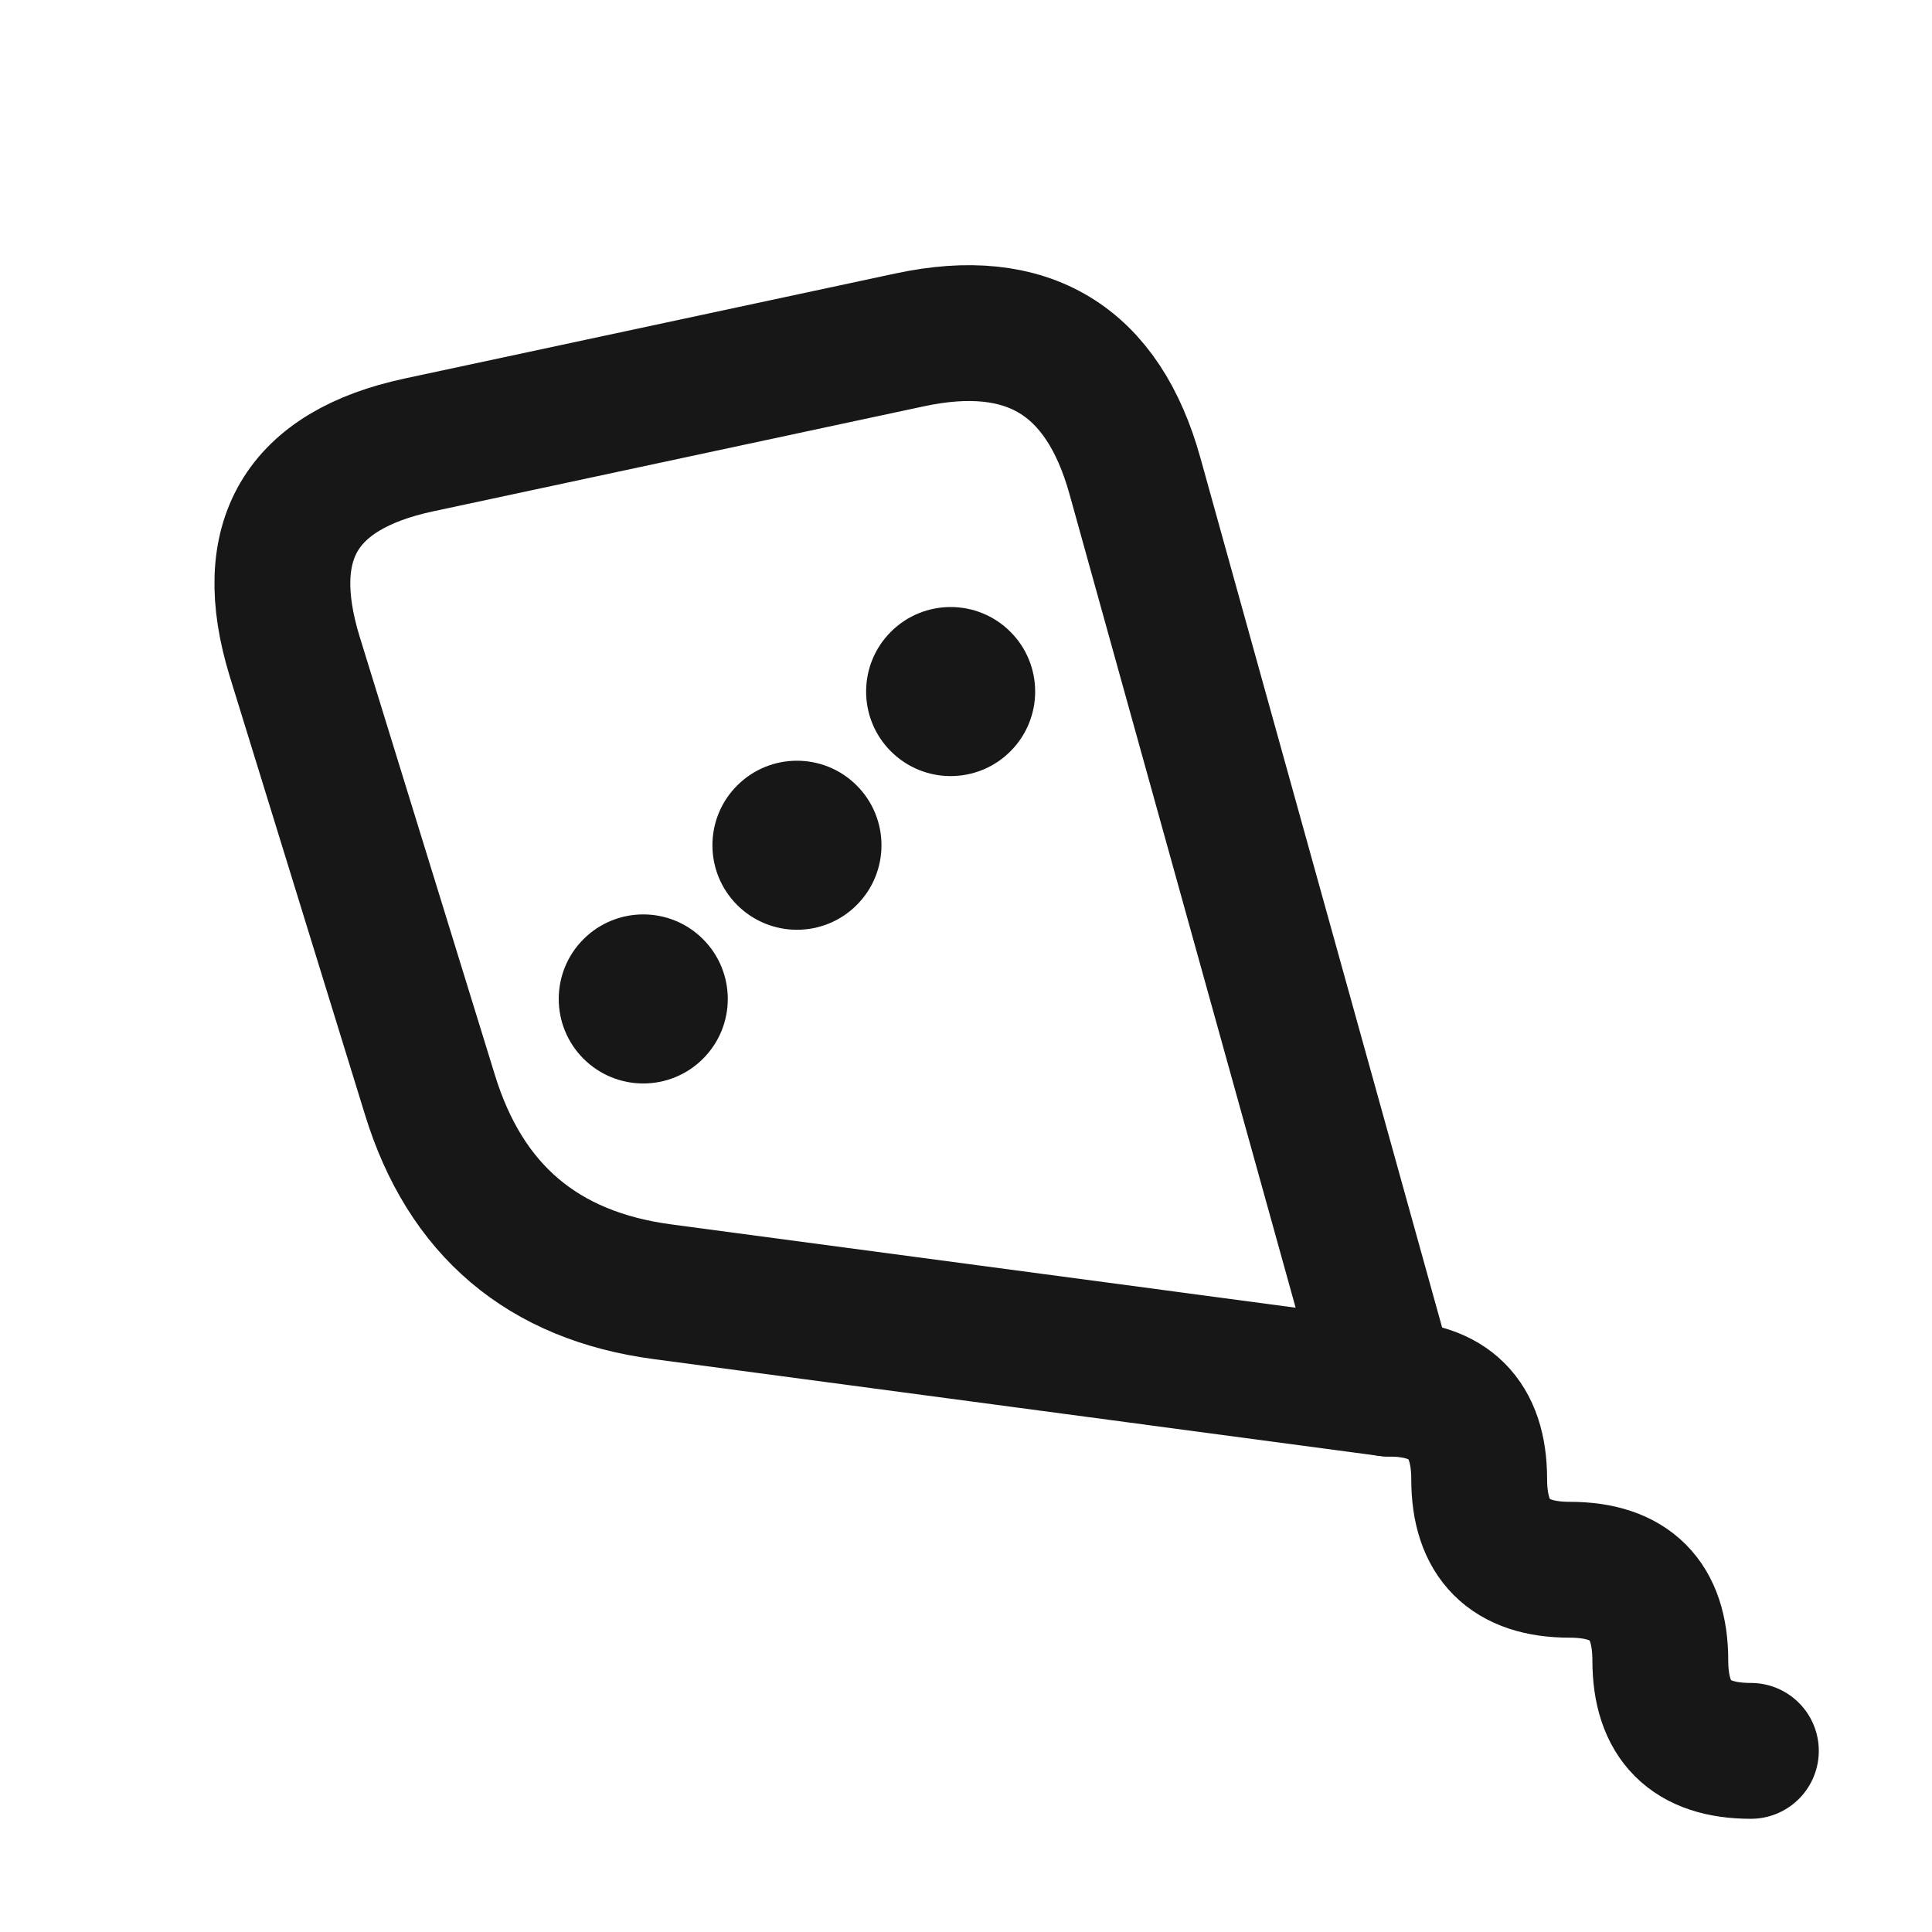
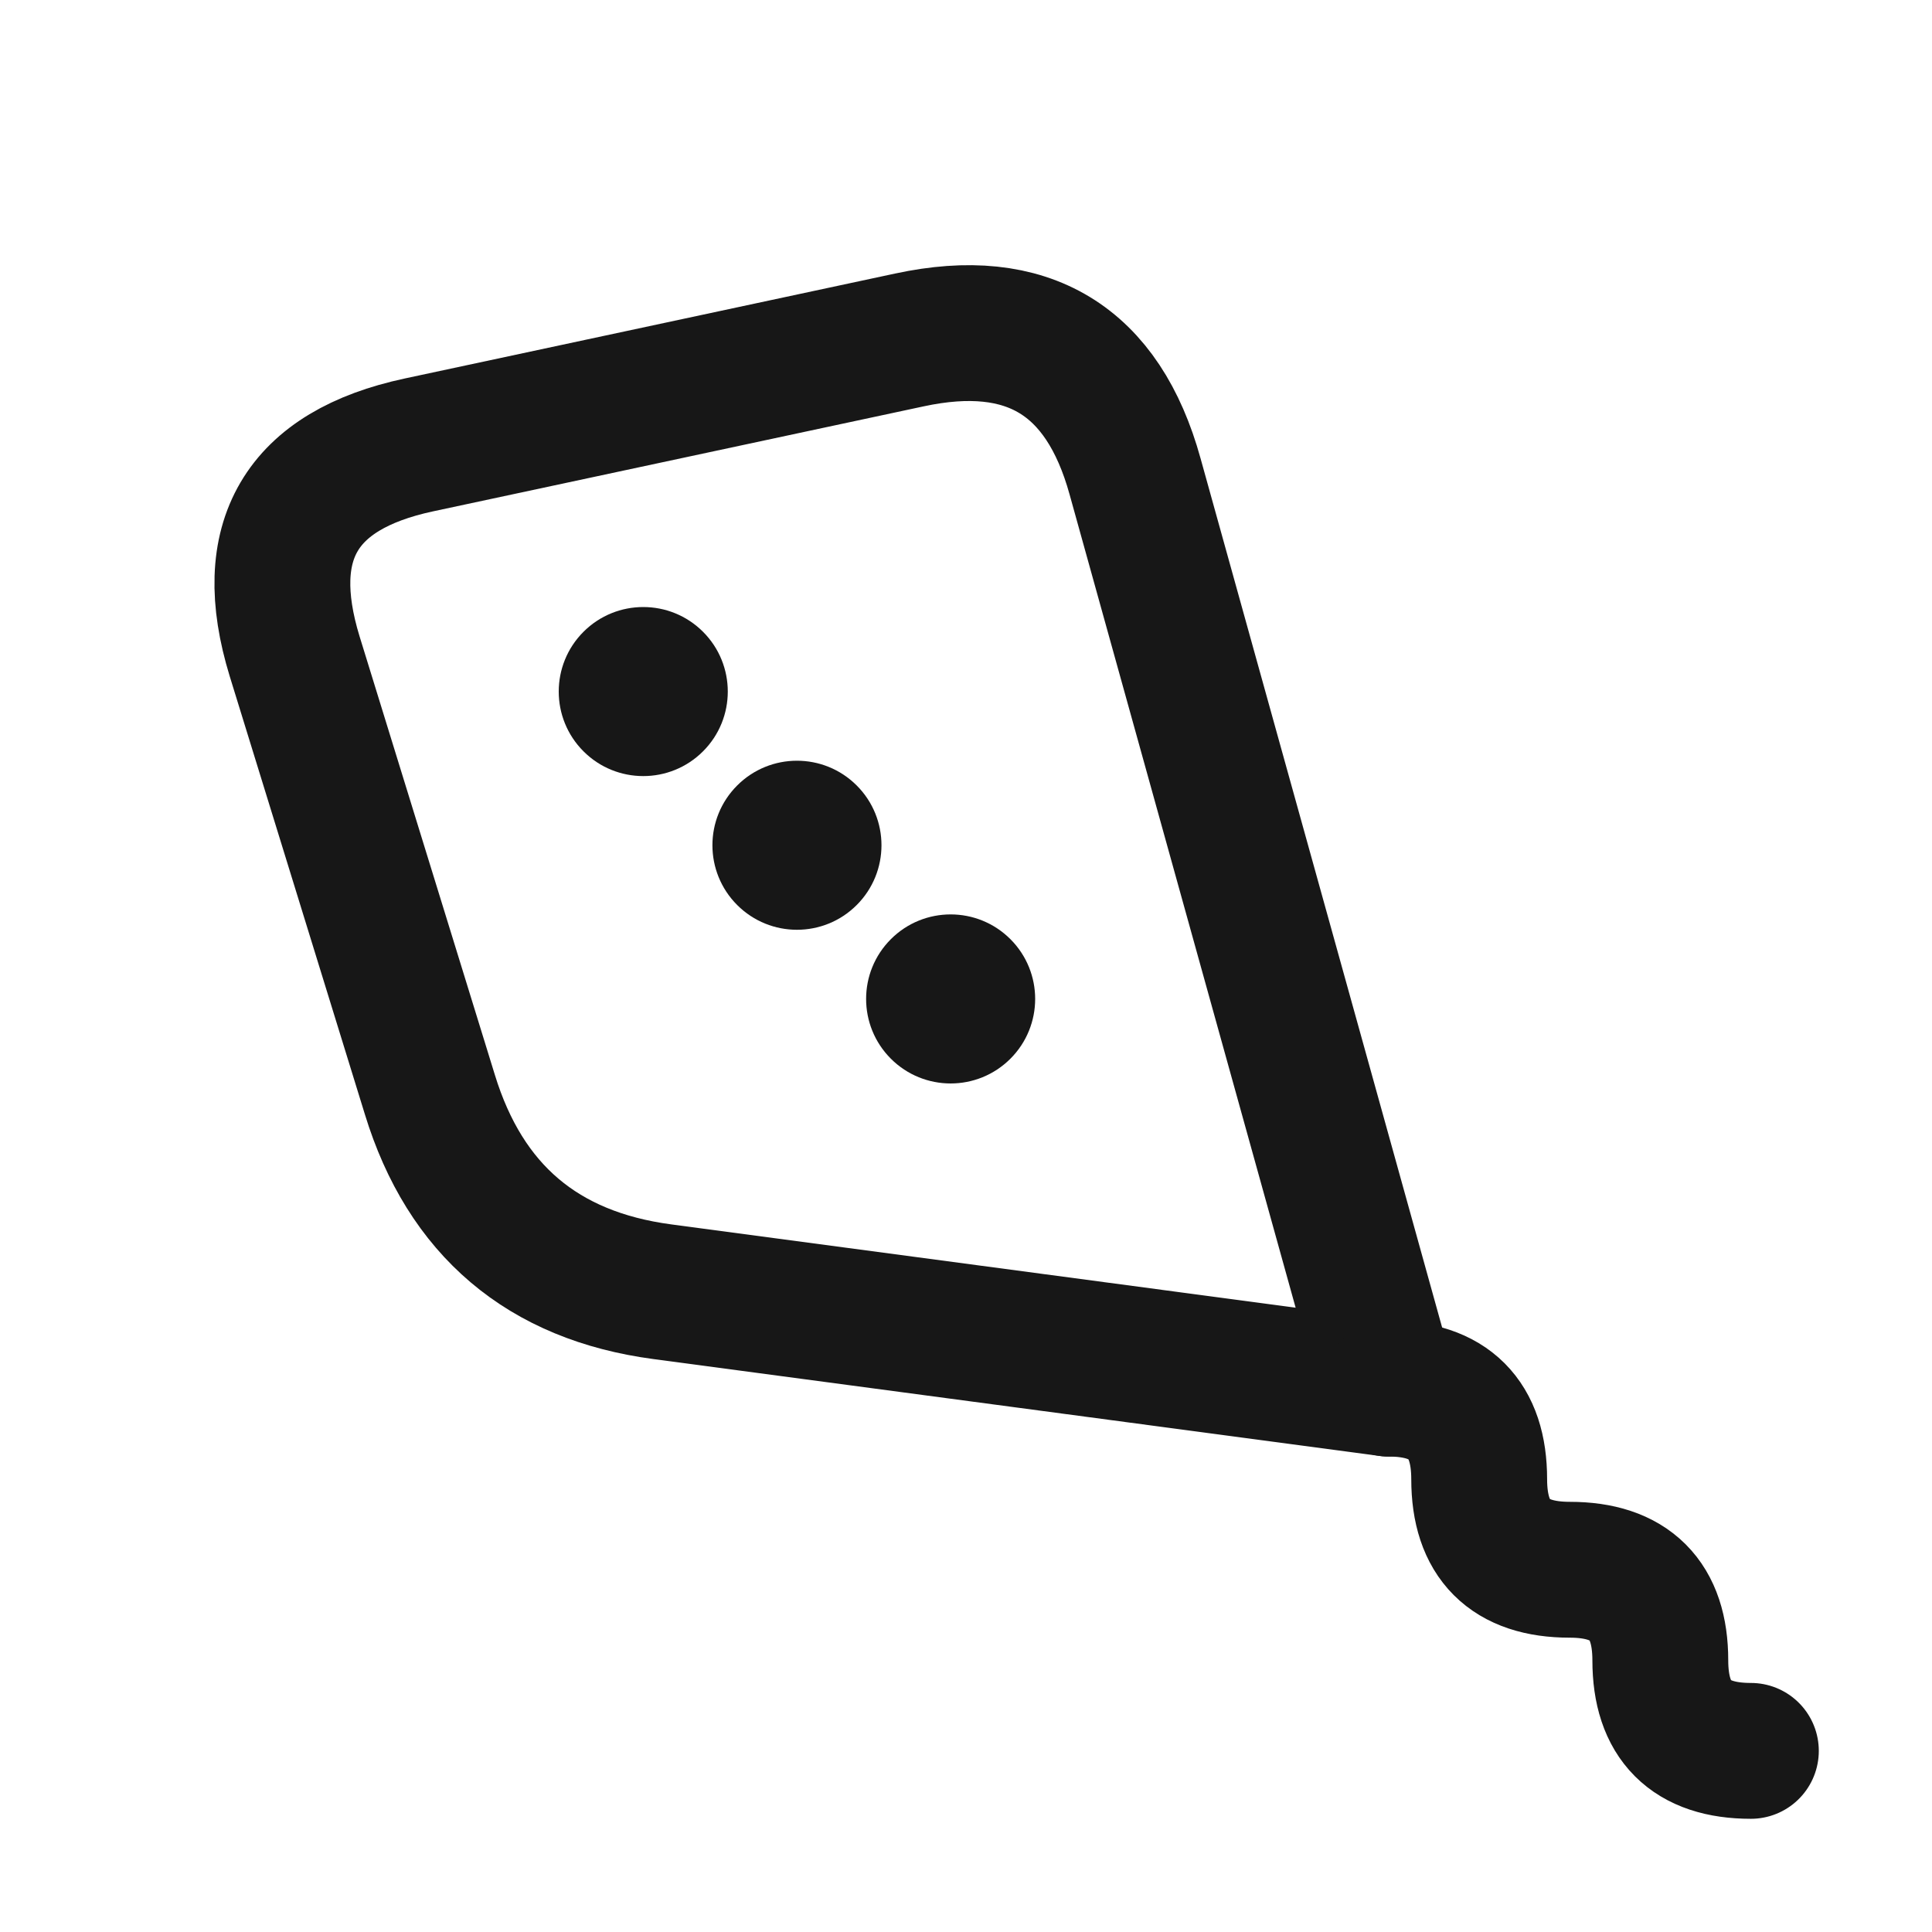
<svg xmlns="http://www.w3.org/2000/svg" viewBox="0 0 64 64" fill="#171717" stroke="#171717" stroke-width="4.5" stroke-linecap="round" stroke-linejoin="round">
  <style>@media (prefers-color-scheme: dark) { svg { fill: #f5f5f5; stroke: #f5f5f5 } }</style>
  <path fill="none" d="M13.87 14.74 30.13 11.26Q36 10 37.6 15.78L46 46 21.94 42.79Q16 42 14.24 36.26L9.76 21.74Q8 16 13.87 14.74Z" />
  <path fill="none" d="M46 46q3 0 3 3t3 3 3 3 3 3" />
-   <g stroke="none" transform="rotate(-45 26.4 28)">
+   <g stroke="none" transform="rotate(45 26.4 28)">
    <circle cx="19.2" cy="28" r="2.8" />
    <circle cx="26.4" cy="28" r="2.8" />
    <circle cx="33.6" cy="28" r="2.8" />
  </g>
</svg>
